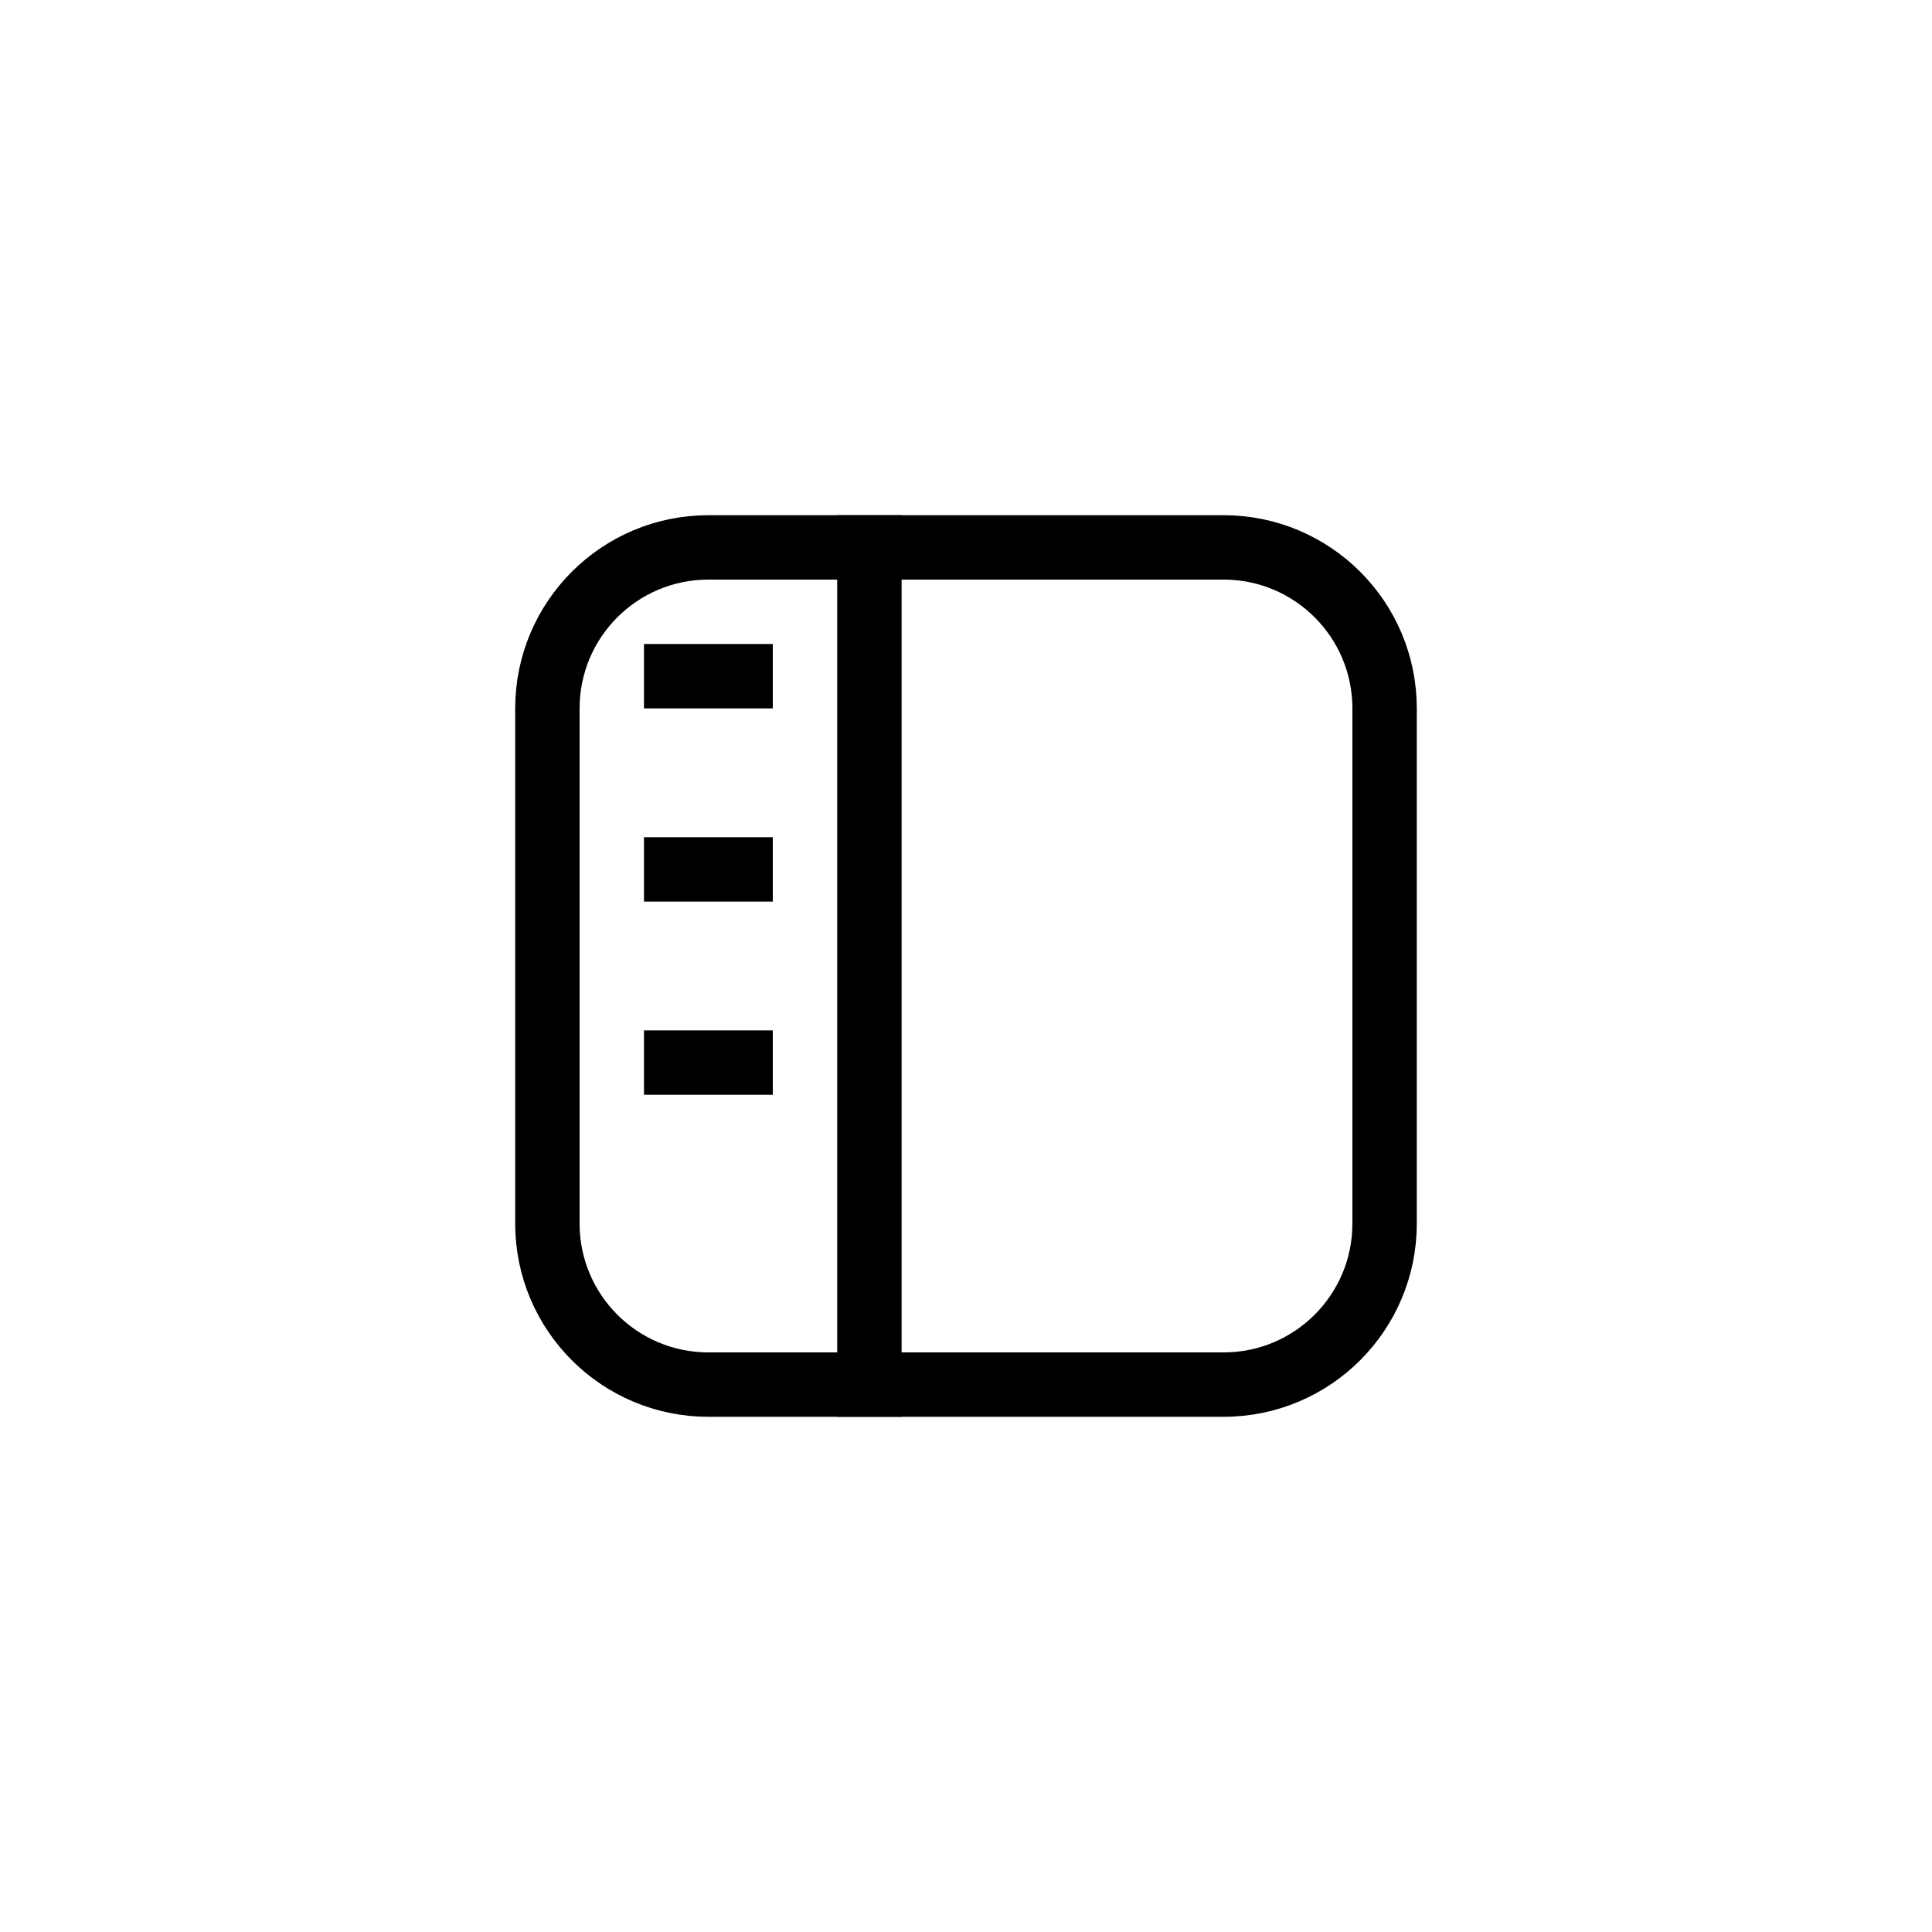
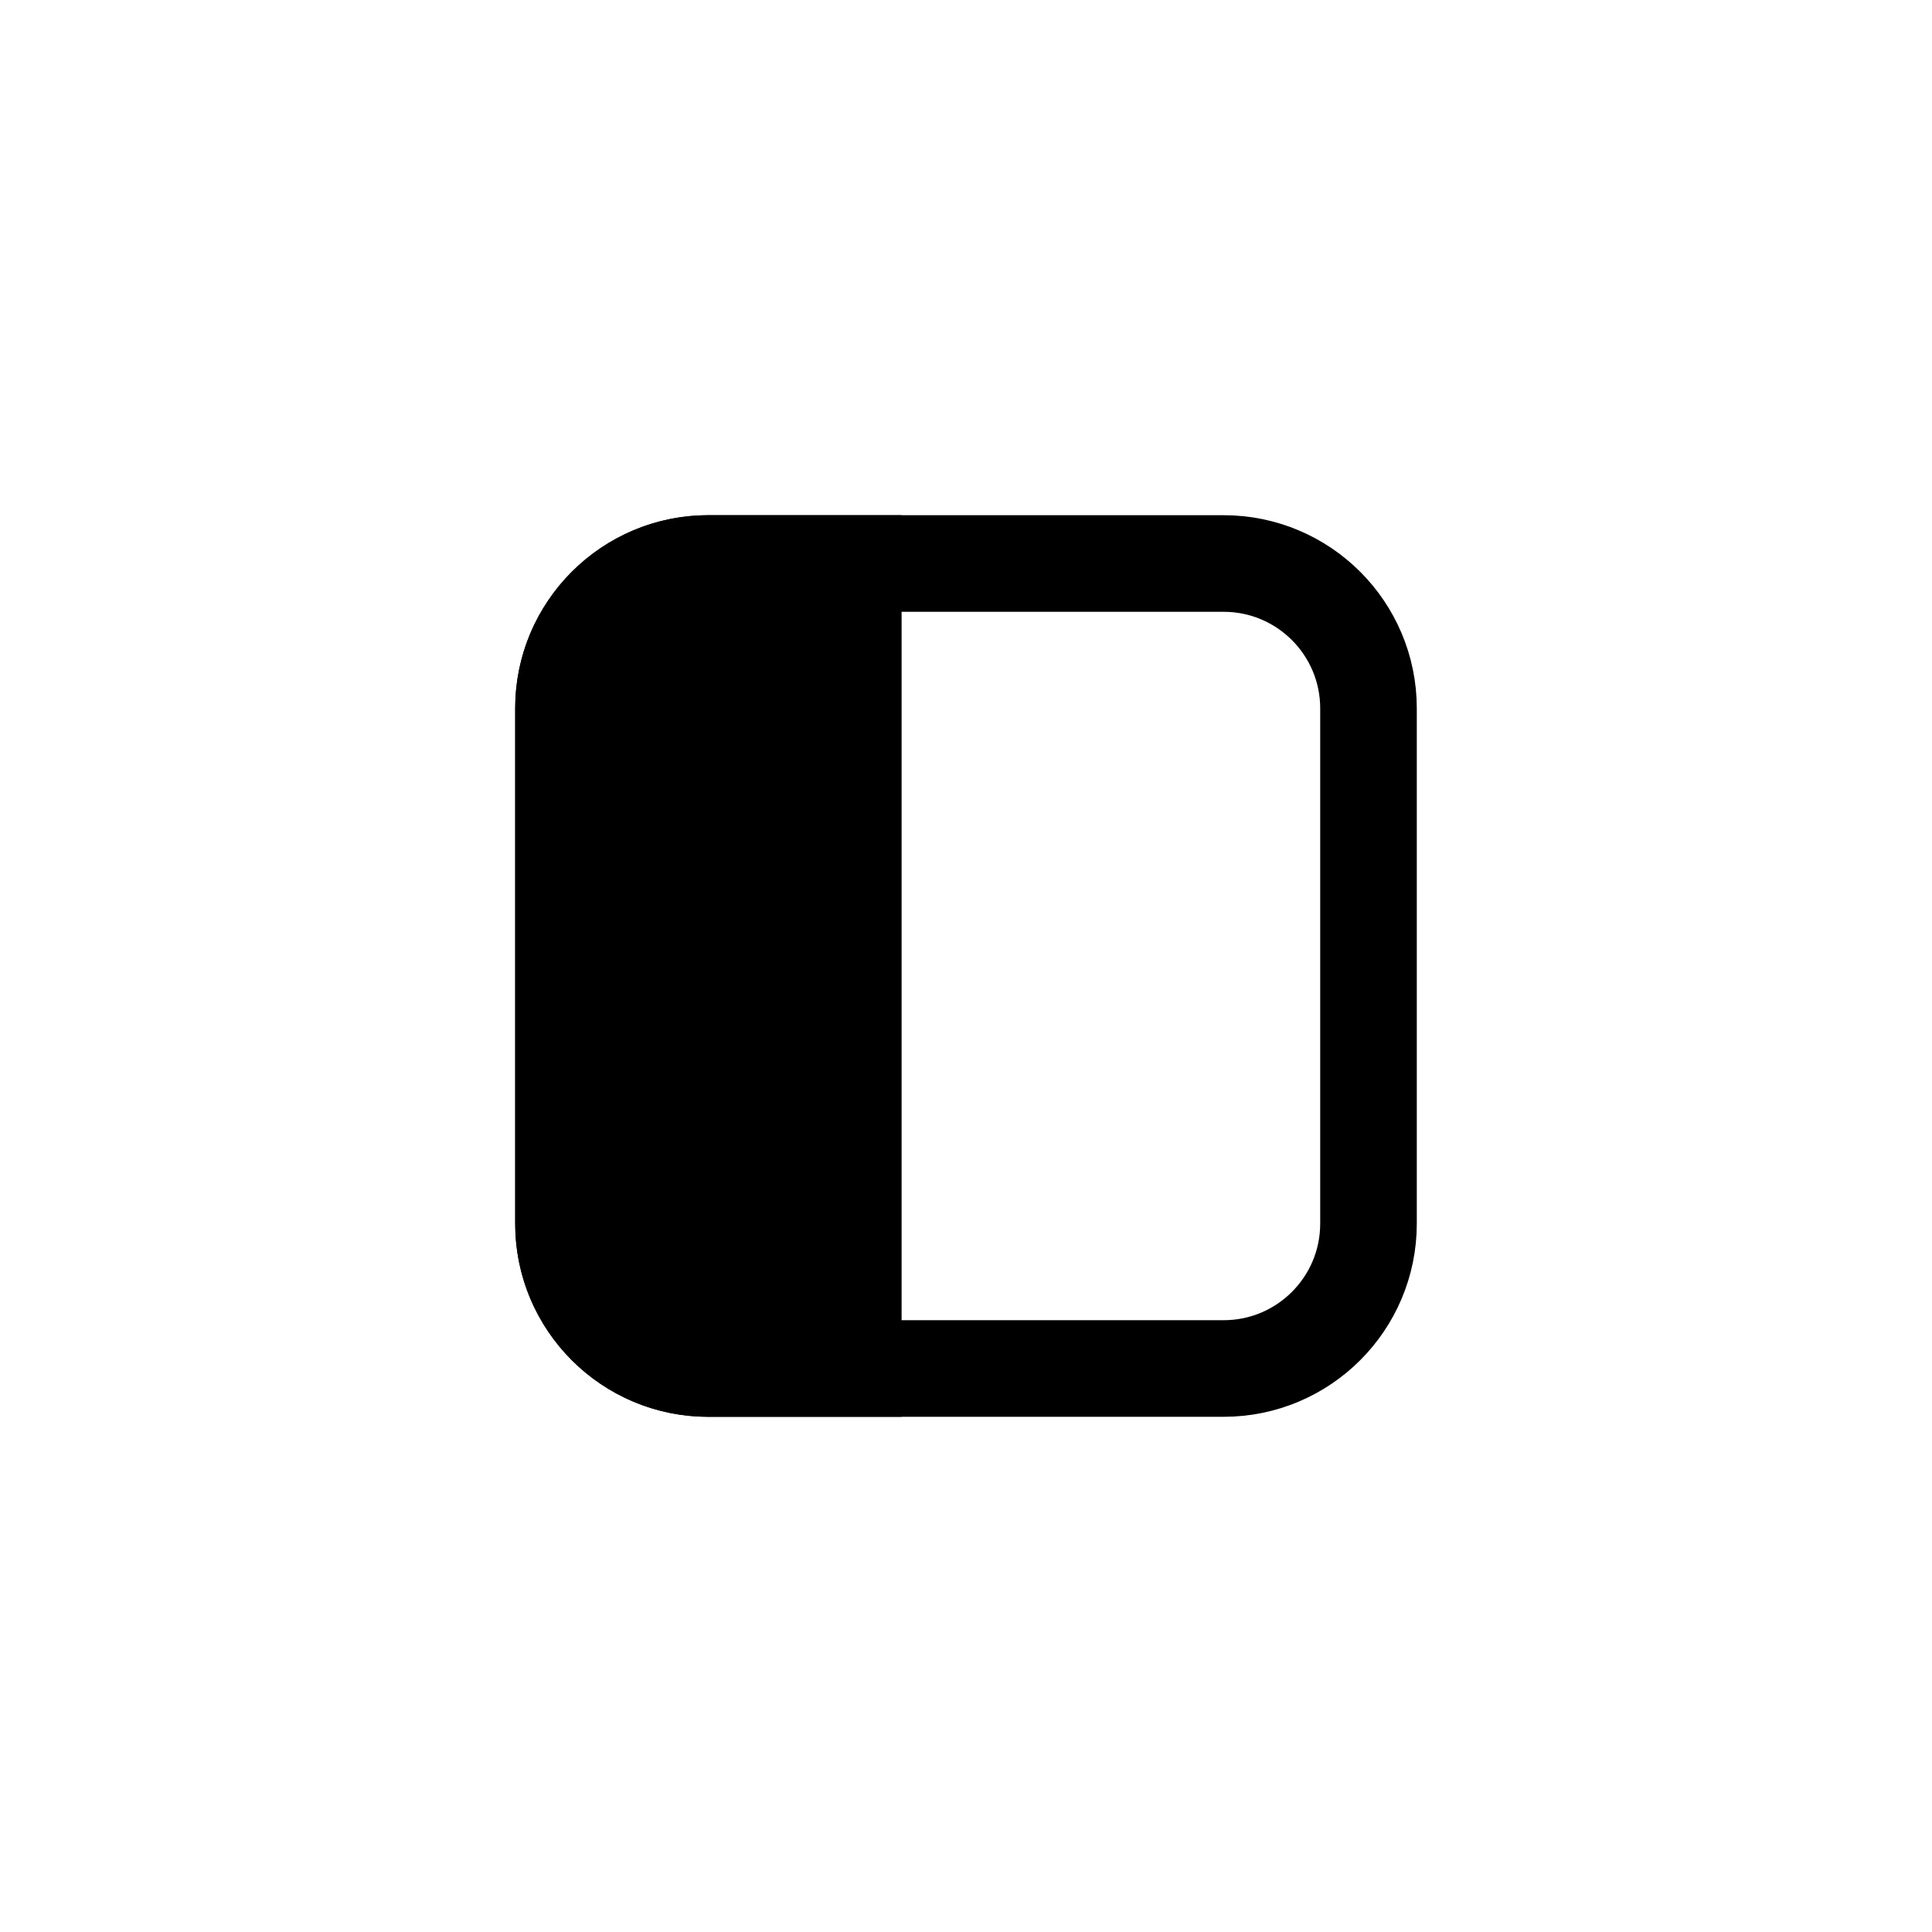
<svg xmlns="http://www.w3.org/2000/svg" width="30" height="30" viewBox="0 0 30 30" fill="none">
-   <rect x="8.5" y="8.5" width="13" height="13" rx="2.5" stroke="black" />
-   <rect x="13" y="8" width="1" height="14" fill="black" />
-   <rect x="10" y="13" width="2" height="1" fill="black" />
-   <rect x="10" y="10" width="2" height="1" fill="black" />
-   <rect x="10" y="16" width="2" height="1" fill="black" />
+   <rect x="8.75" y="8.75" width="12.5" height="12.5" rx="2.25" stroke="black" stroke-width="1.5" />
+   <path d="M8 11C8 9.343 9.343 8 11 8H14V22H11C9.343 22 8 20.657 8 19V11Z" fill="black" />
</svg>
